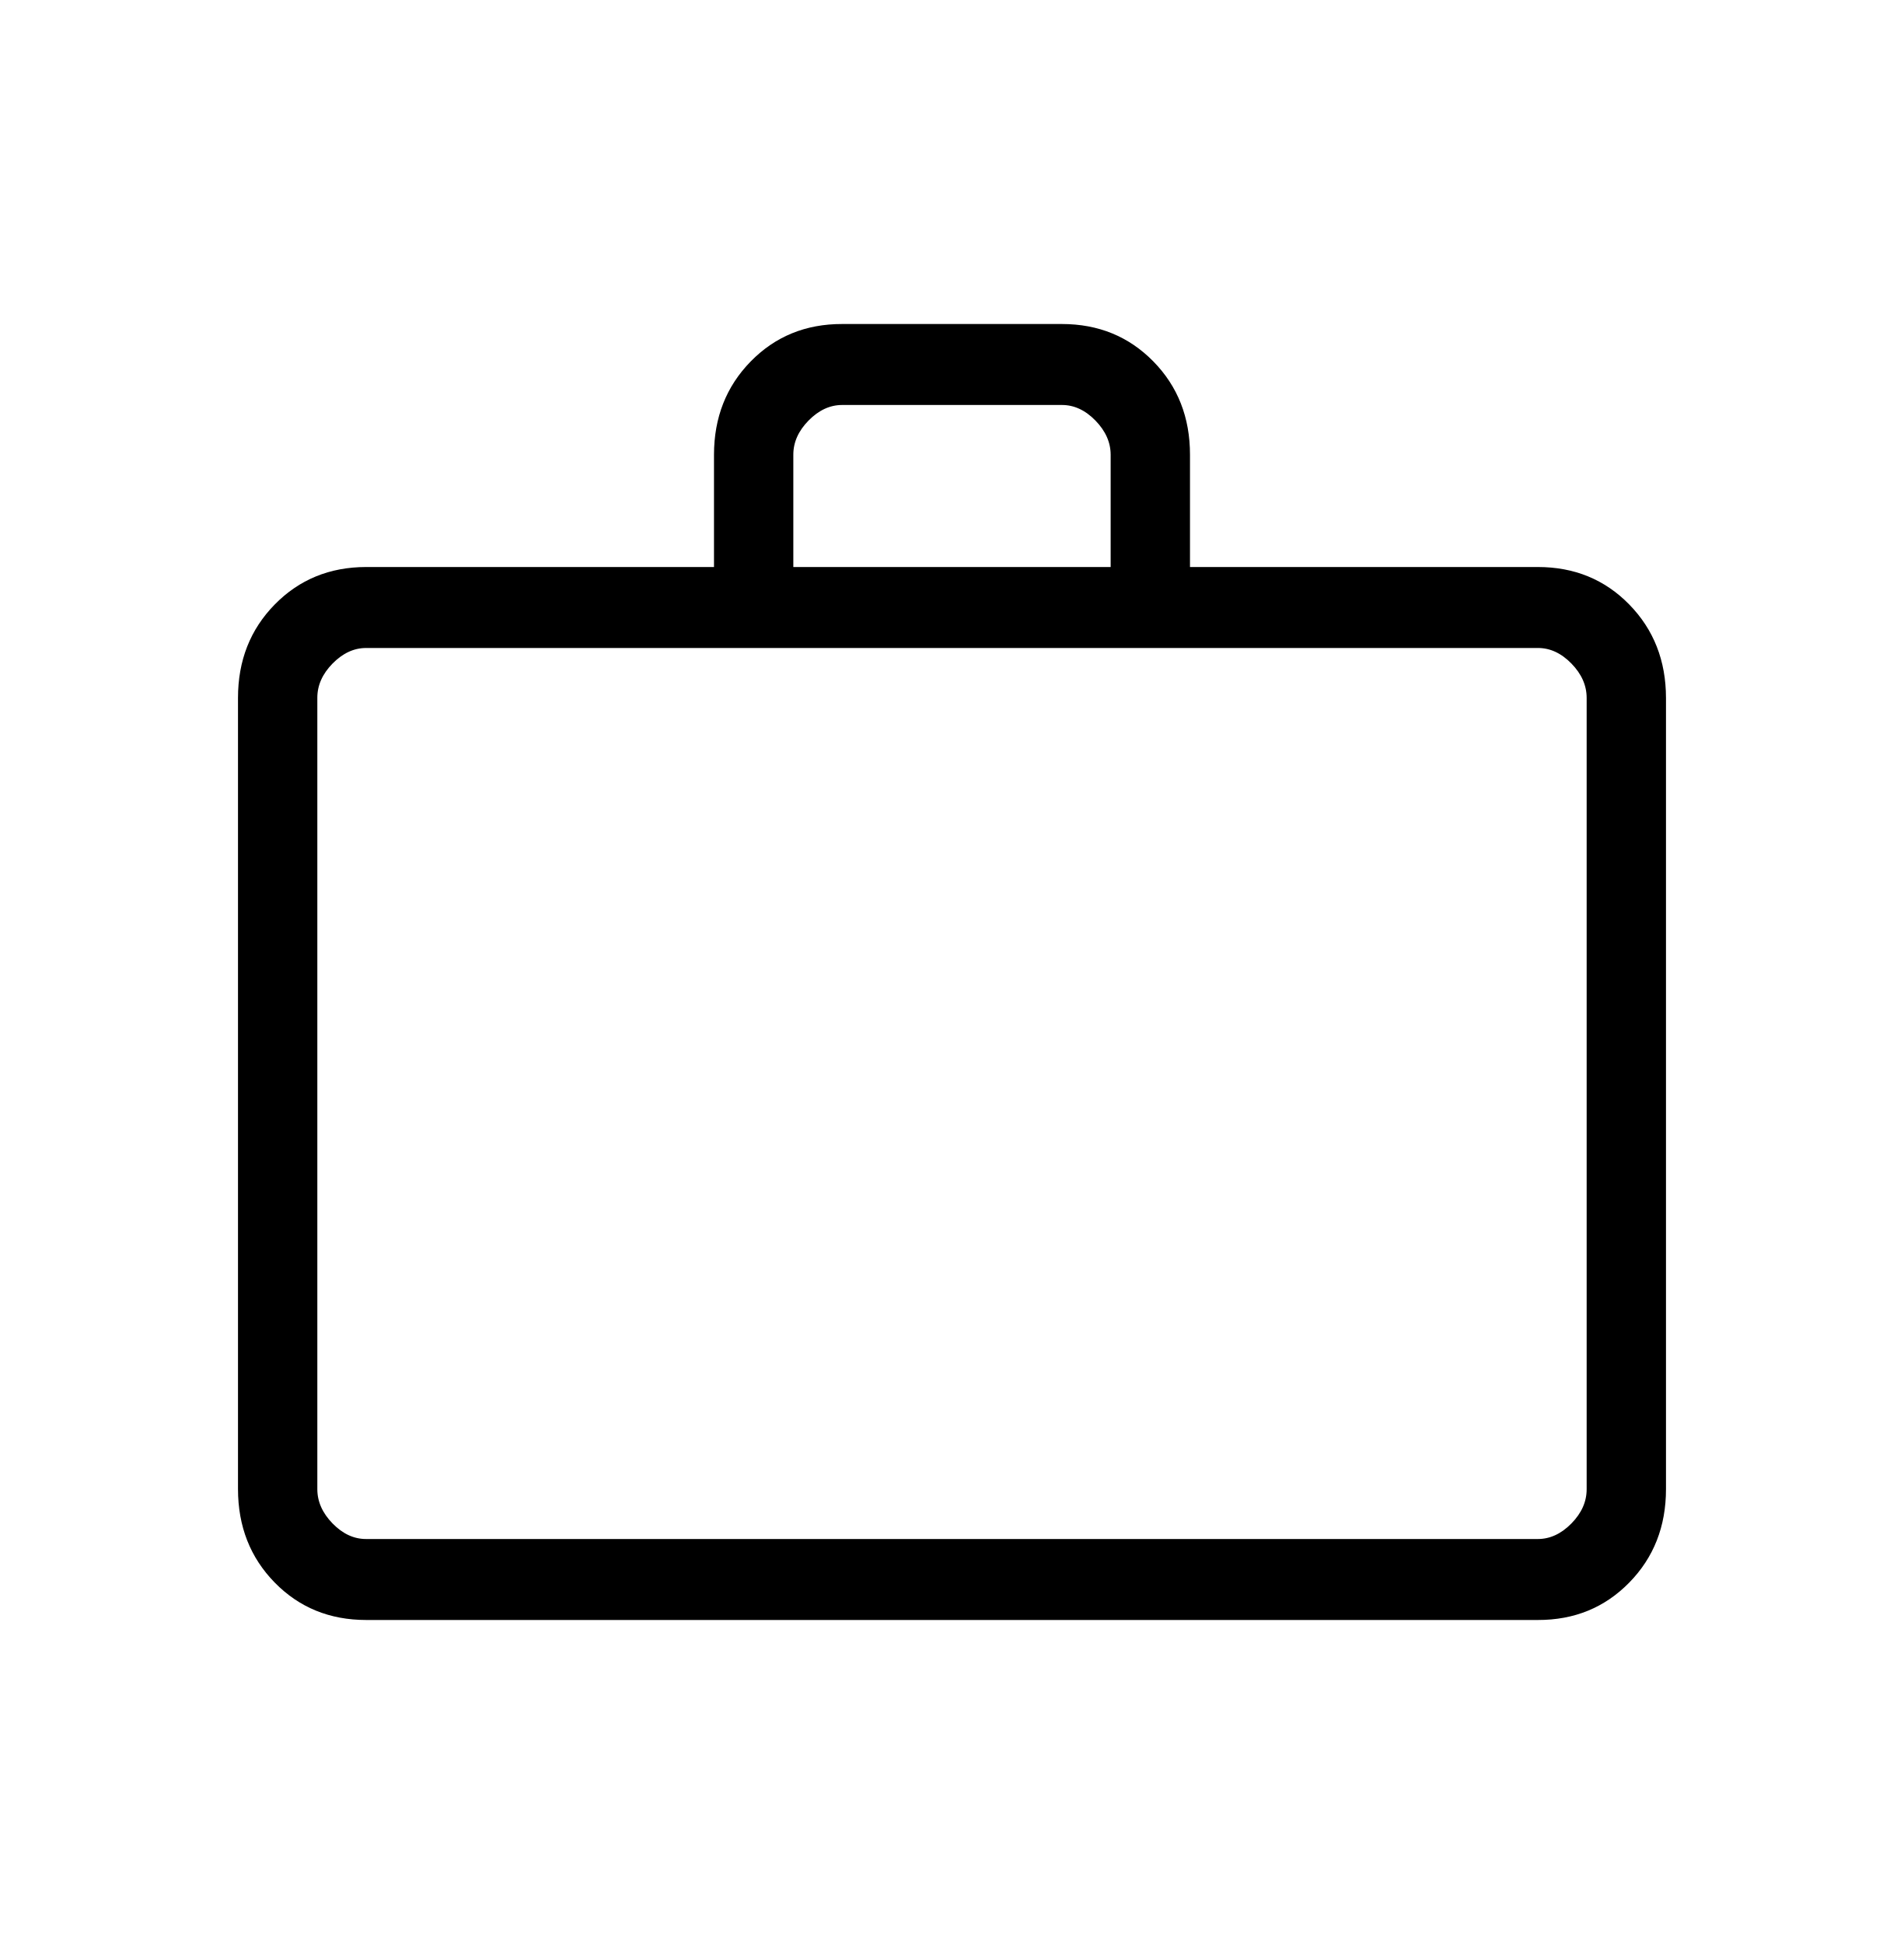
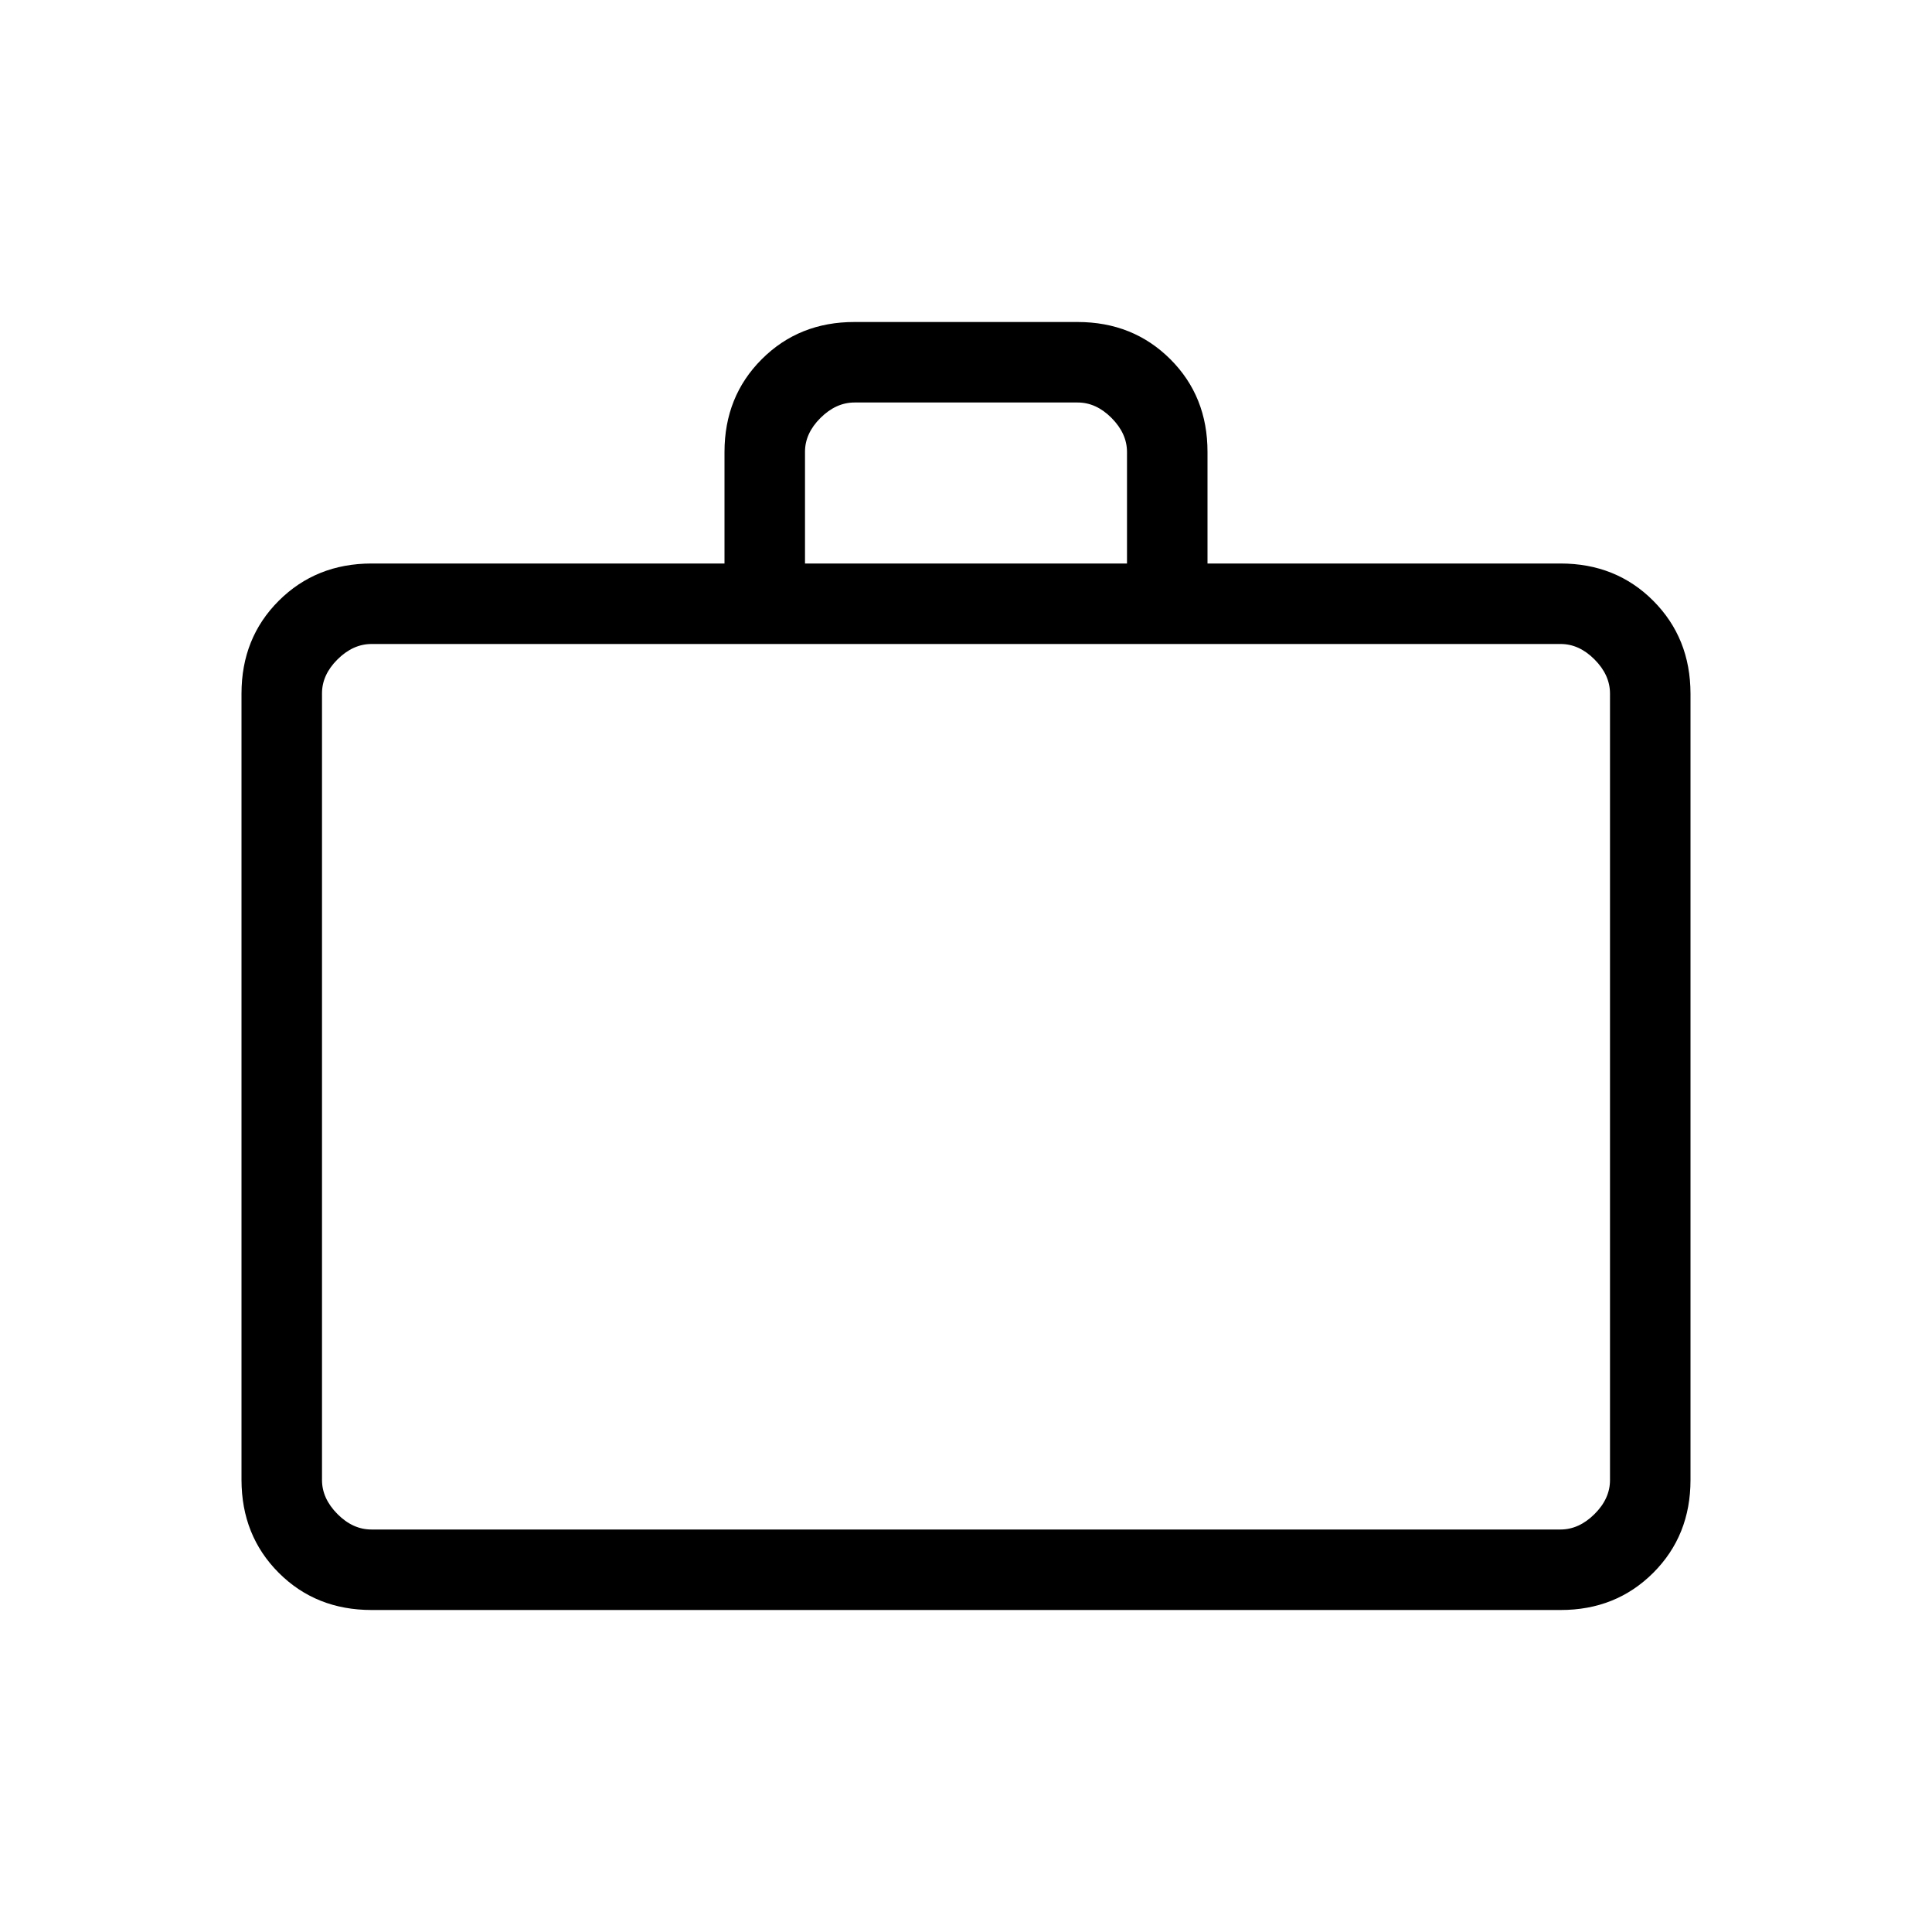
- <svg xmlns="http://www.w3.org/2000/svg" width="48" height="49" viewBox="0 0 48 49" fill="none">
-   <path d="M9.232 40.833C8.311 40.833 7.542 40.519 6.926 39.89C6.31 39.261 6.001 38.476 6 37.534V17.591C6 16.65 6.309 15.866 6.926 15.237C7.543 14.608 8.311 14.293 9.23 14.292H18V11.464C18 10.525 18.309 9.74 18.926 9.11C19.543 8.48 20.312 8.165 21.232 8.167H26.77C27.69 8.167 28.459 8.481 29.076 9.11C29.693 9.739 30.001 10.523 30 11.464V14.292H38.77C39.69 14.292 40.458 14.607 41.074 15.237C41.69 15.867 41.999 16.652 42 17.591V37.536C42 38.475 41.691 39.26 41.074 39.89C40.457 40.52 39.689 40.835 38.77 40.833H9.232ZM9.232 38.792H38.77C39.077 38.792 39.359 38.661 39.616 38.4C39.873 38.138 40.001 37.85 40 37.534V17.591C40 17.276 39.872 16.988 39.616 16.725C39.36 16.463 39.078 16.332 38.77 16.333H9.23C8.923 16.333 8.641 16.464 8.384 16.725C8.127 16.987 7.999 17.275 8 17.591V37.536C8 37.849 8.128 38.137 8.384 38.4C8.64 38.662 8.922 38.793 9.23 38.792M20 14.292H28V11.464C28 11.151 27.872 10.863 27.616 10.6C27.36 10.338 27.078 10.207 26.77 10.208H21.23C20.923 10.208 20.641 10.339 20.384 10.6C20.127 10.862 19.999 11.149 20 11.464V14.292Z" fill="black" />
+ <svg xmlns="http://www.w3.org/2000/svg" width="66" height="66" viewBox="0 0 66 66" fill="none">
+   <path d="M12.694 55C11.427 55 10.37 54.577 9.523 53.73C8.676 52.883 8.252 51.825 8.25 50.556V23.694C8.25 22.427 8.674 21.37 9.523 20.523C10.372 19.676 11.428 19.252 12.691 19.25H24.75V15.441C24.75 14.176 25.174 13.119 26.023 12.271C26.872 11.422 27.929 10.998 29.194 11H36.809C38.074 11 39.131 11.424 39.98 12.271C40.828 13.117 41.252 14.174 41.25 15.441V19.25H53.309C54.574 19.25 55.63 19.674 56.477 20.523C57.324 21.372 57.748 22.429 57.75 23.694V50.559C57.75 51.824 57.326 52.881 56.477 53.73C55.628 54.578 54.572 55.002 53.309 55H12.694ZM12.694 52.25H53.309C53.73 52.25 54.118 52.074 54.472 51.722C54.826 51.37 55.002 50.981 55 50.556V23.694C55 23.27 54.824 22.882 54.472 22.528C54.12 22.174 53.732 21.998 53.309 22H12.691C12.27 22 11.882 22.176 11.528 22.528C11.174 22.88 10.998 23.269 11 23.694V50.559C11 50.98 11.176 51.368 11.528 51.722C11.88 52.076 12.268 52.252 12.691 52.25M27.5 19.25H38.5V15.441C38.5 15.02 38.324 14.632 37.972 14.278C37.62 13.924 37.232 13.748 36.809 13.75H29.191C28.77 13.75 28.382 13.926 28.028 14.278C27.674 14.63 27.498 15.018 27.5 15.441V19.25Z" fill="black" />
</svg>
